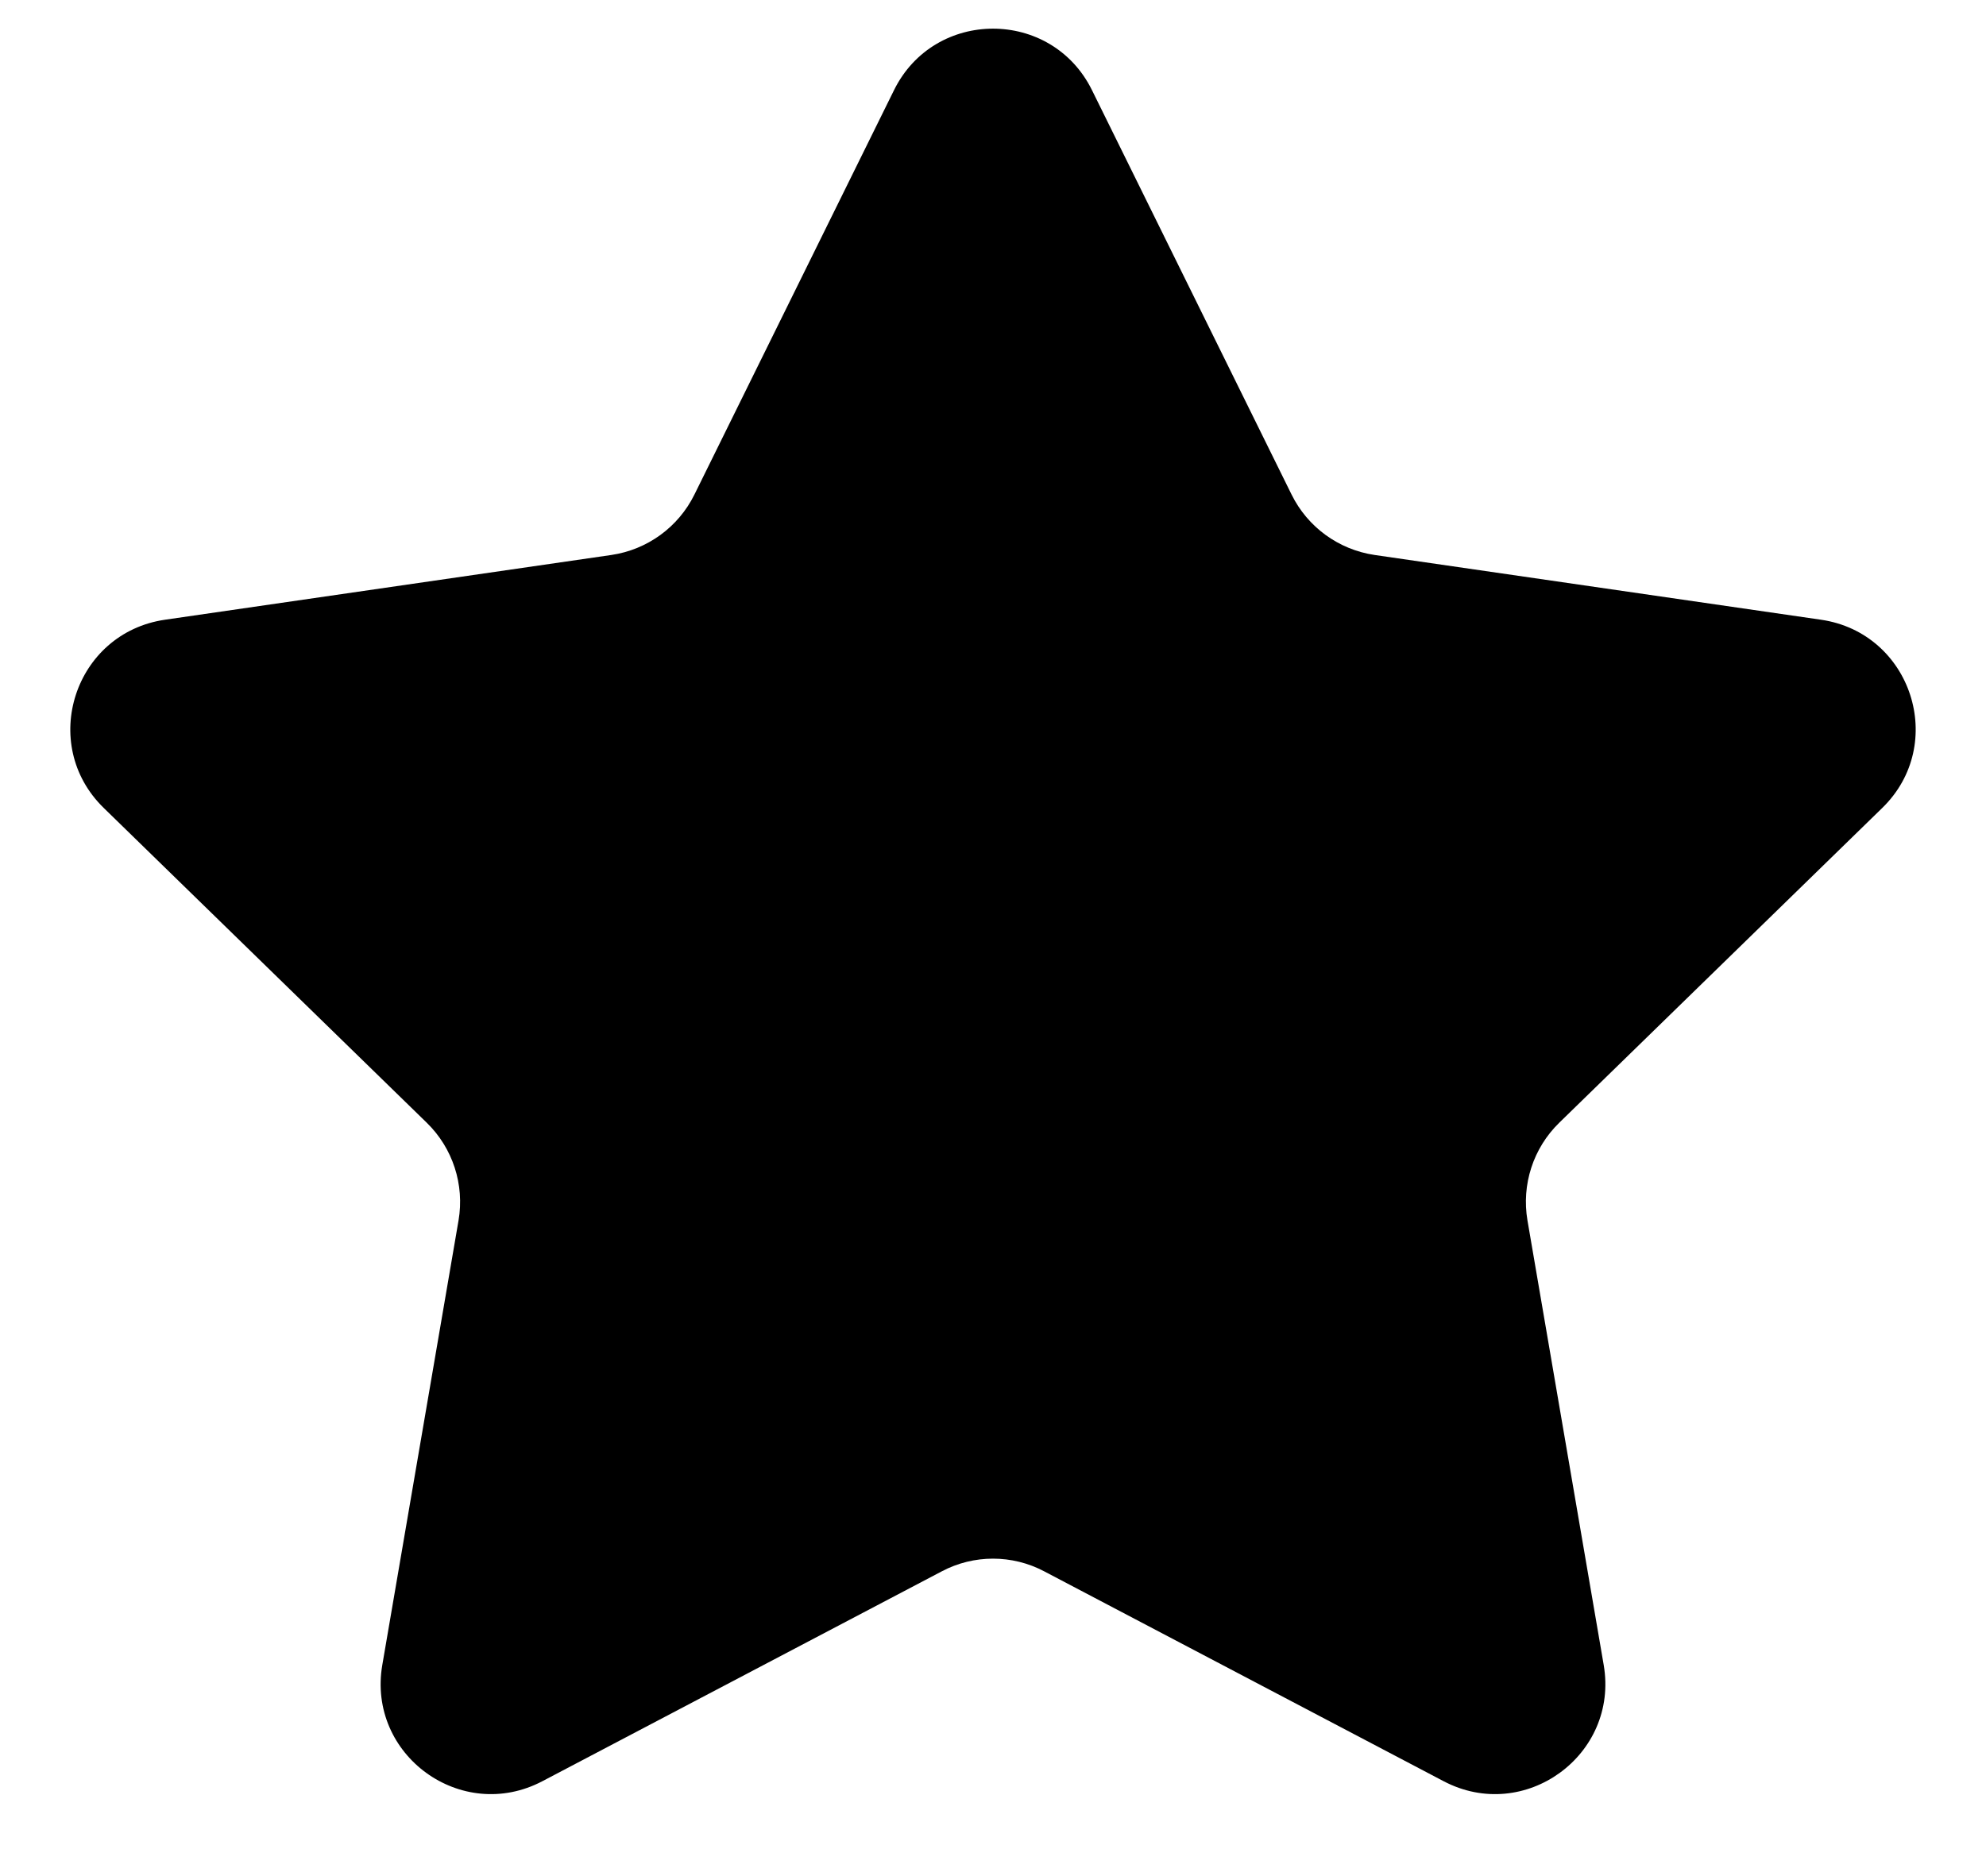
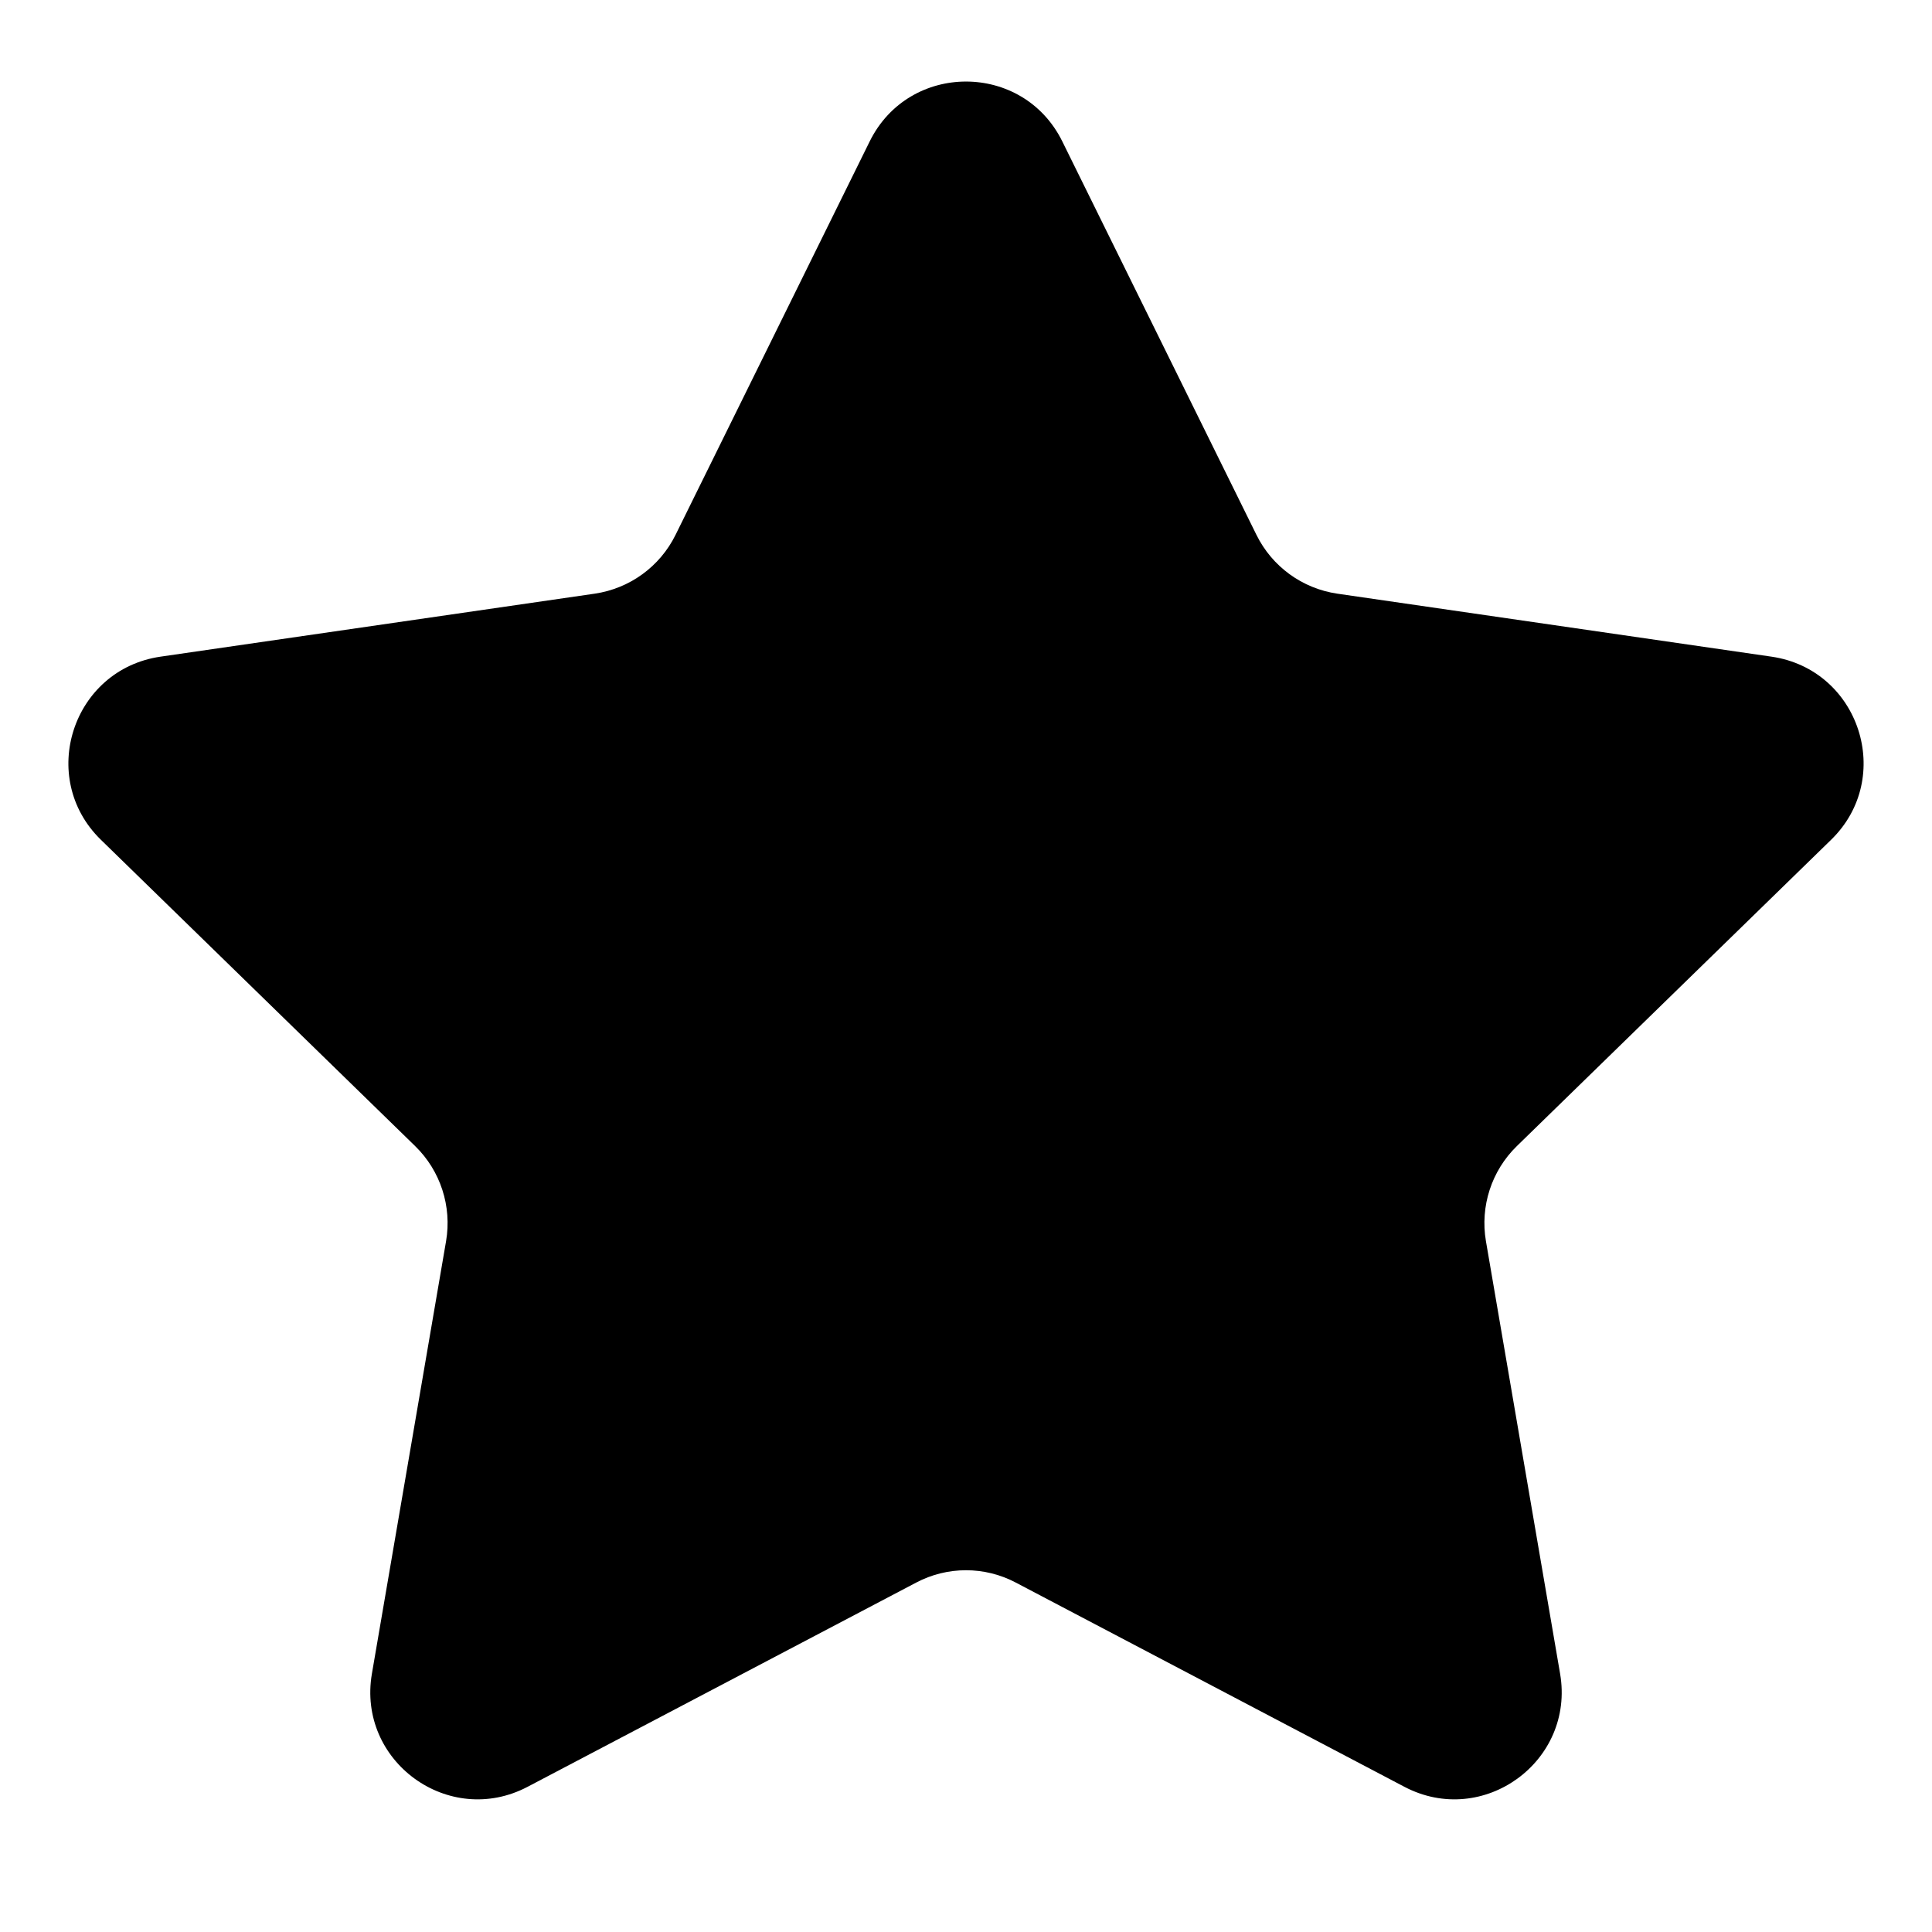
- <svg xmlns="http://www.w3.org/2000/svg" width="18" height="17" viewBox="0 0 18 17" fill="none">
+ <svg xmlns="http://www.w3.org/2000/svg" width="19" height="19" viewBox="0 0 18 17" fill="none">
  <path d="M8.103 0.817C8.47 0.074 9.53 0.074 9.897 0.817L11.706 4.483C11.852 4.779 12.133 4.983 12.459 5.031L16.505 5.618C17.326 5.738 17.653 6.746 17.06 7.324L14.132 10.178C13.896 10.408 13.789 10.739 13.844 11.063L14.535 15.093C14.675 15.91 13.818 16.533 13.084 16.147L9.465 14.245C9.174 14.091 8.826 14.091 8.535 14.245L4.916 16.147C4.182 16.533 3.325 15.91 3.465 15.093L4.156 11.063C4.211 10.739 4.104 10.408 3.868 10.178L0.94 7.324C0.347 6.746 0.674 5.738 1.495 5.618L5.541 5.031C5.867 4.983 6.148 4.779 6.294 4.483L8.103 0.817Z" fill="currentColor" />
</svg>
